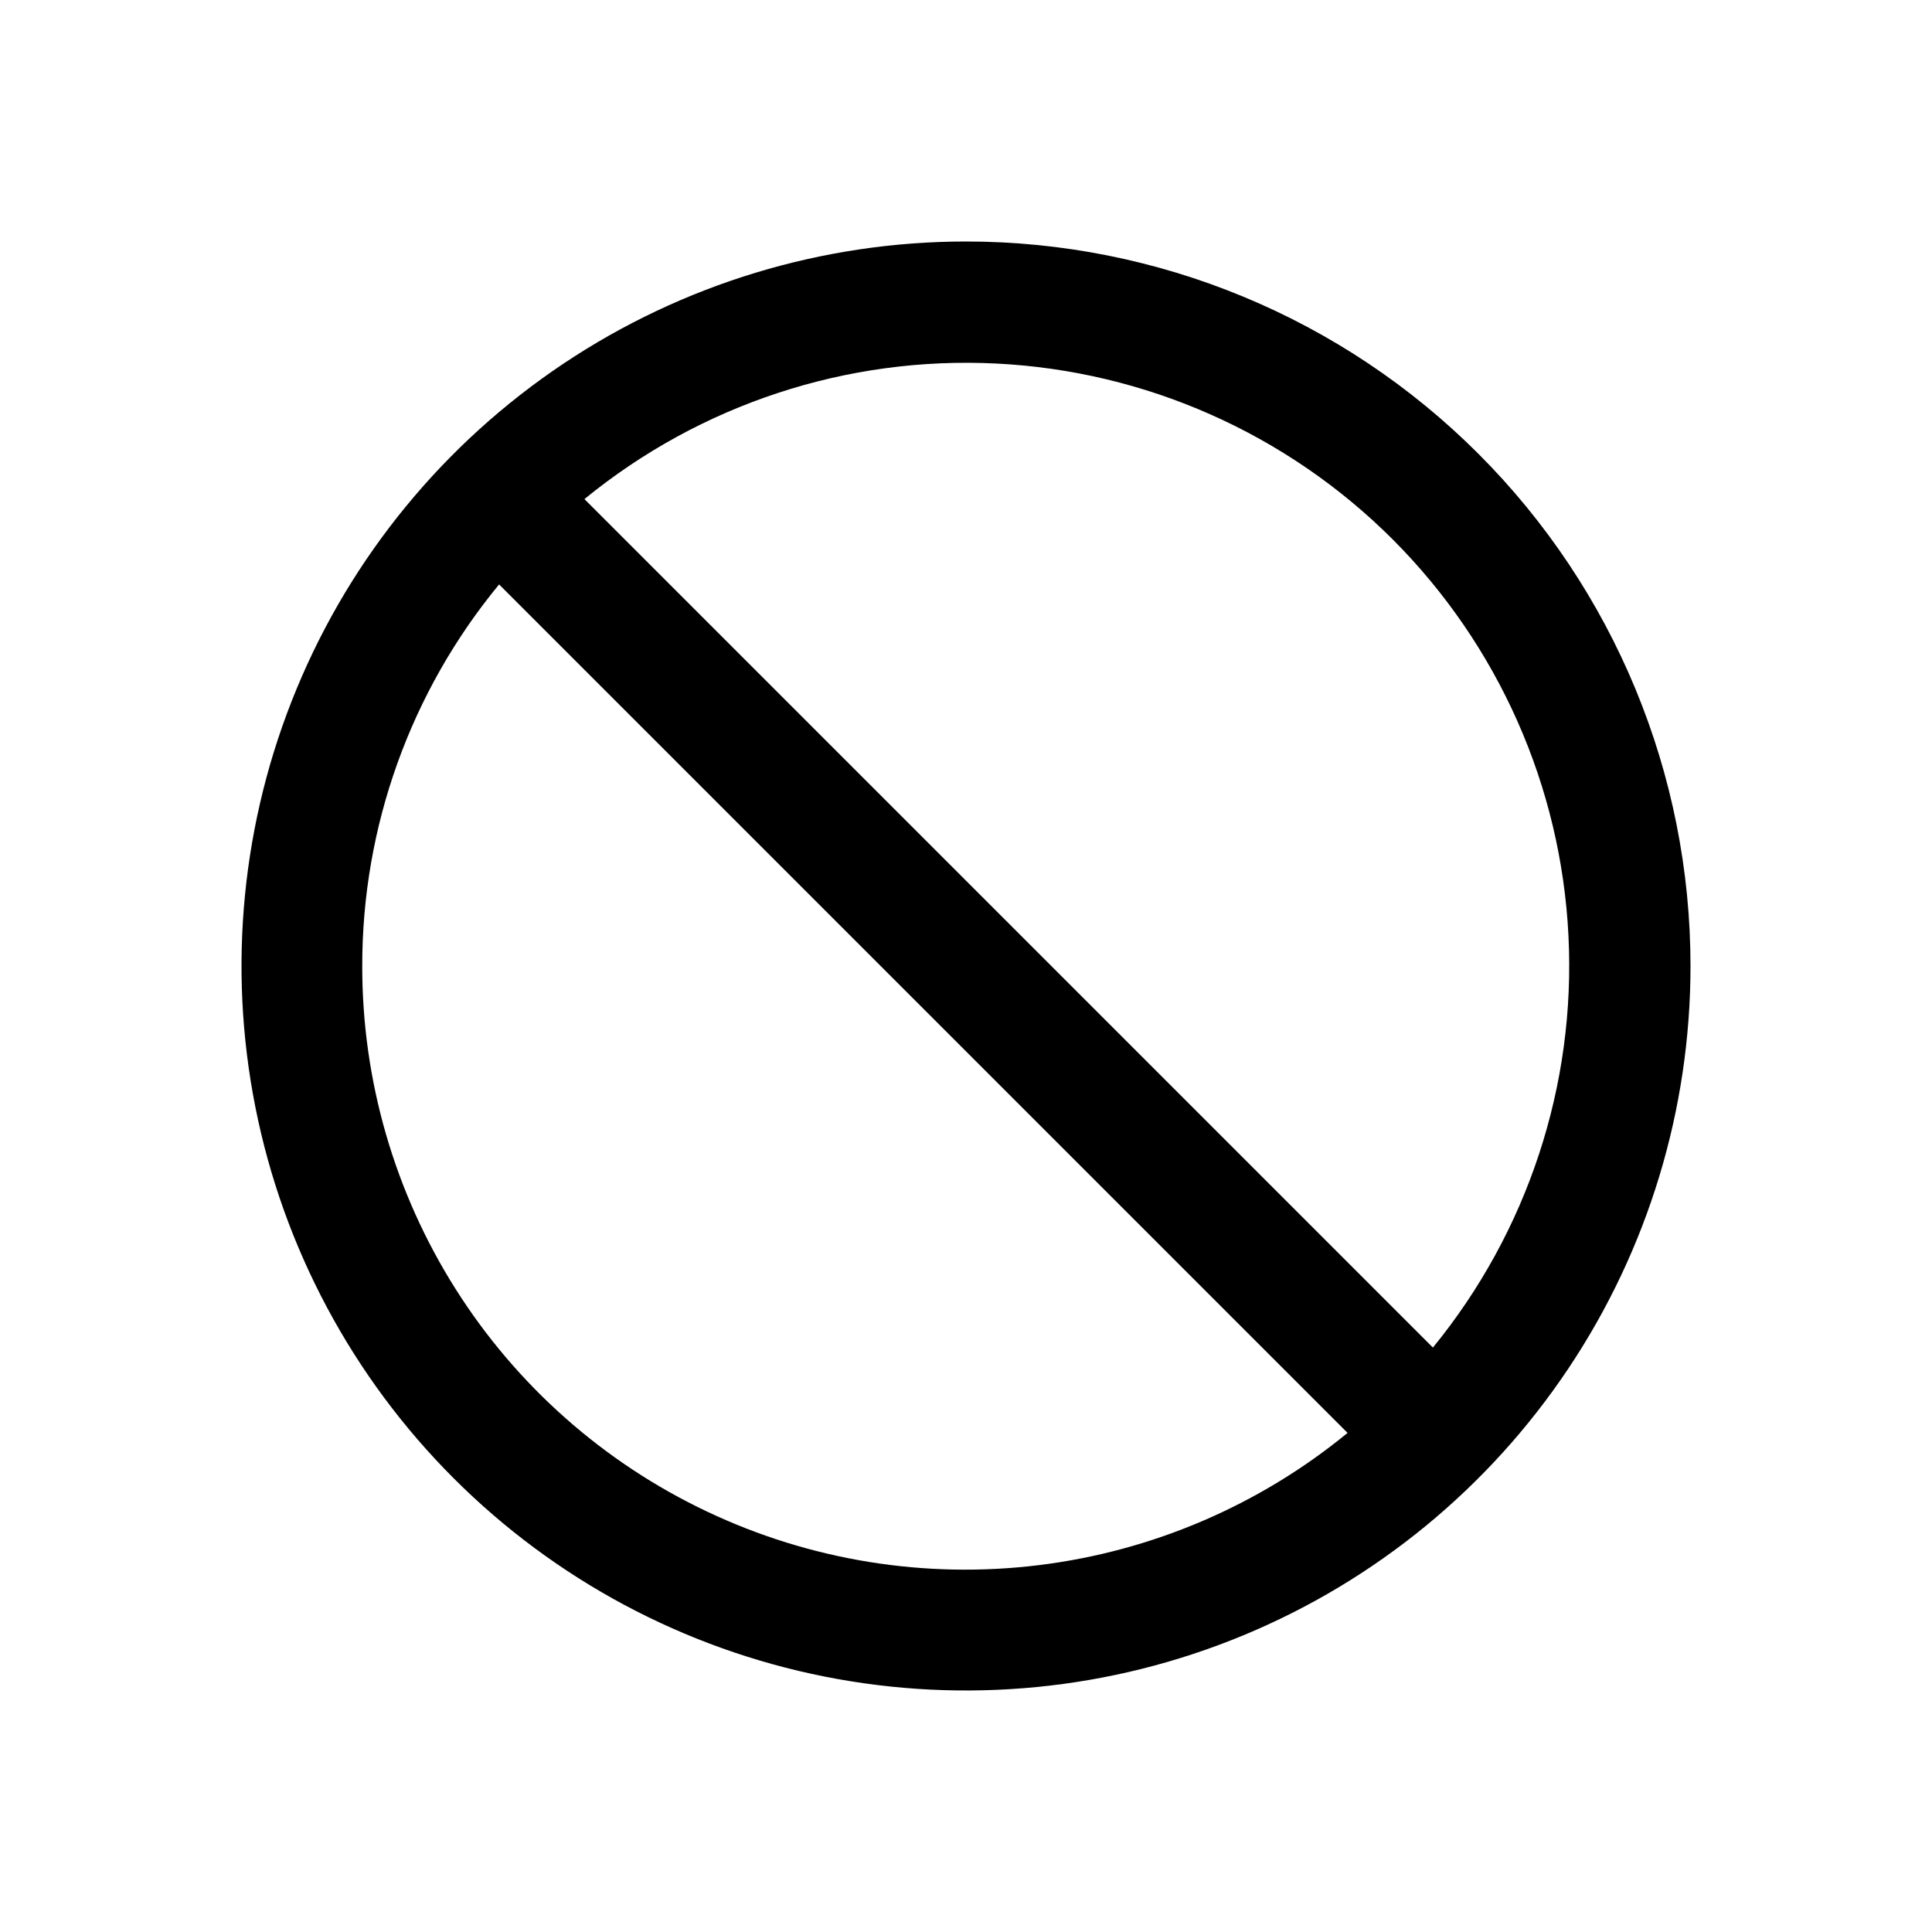
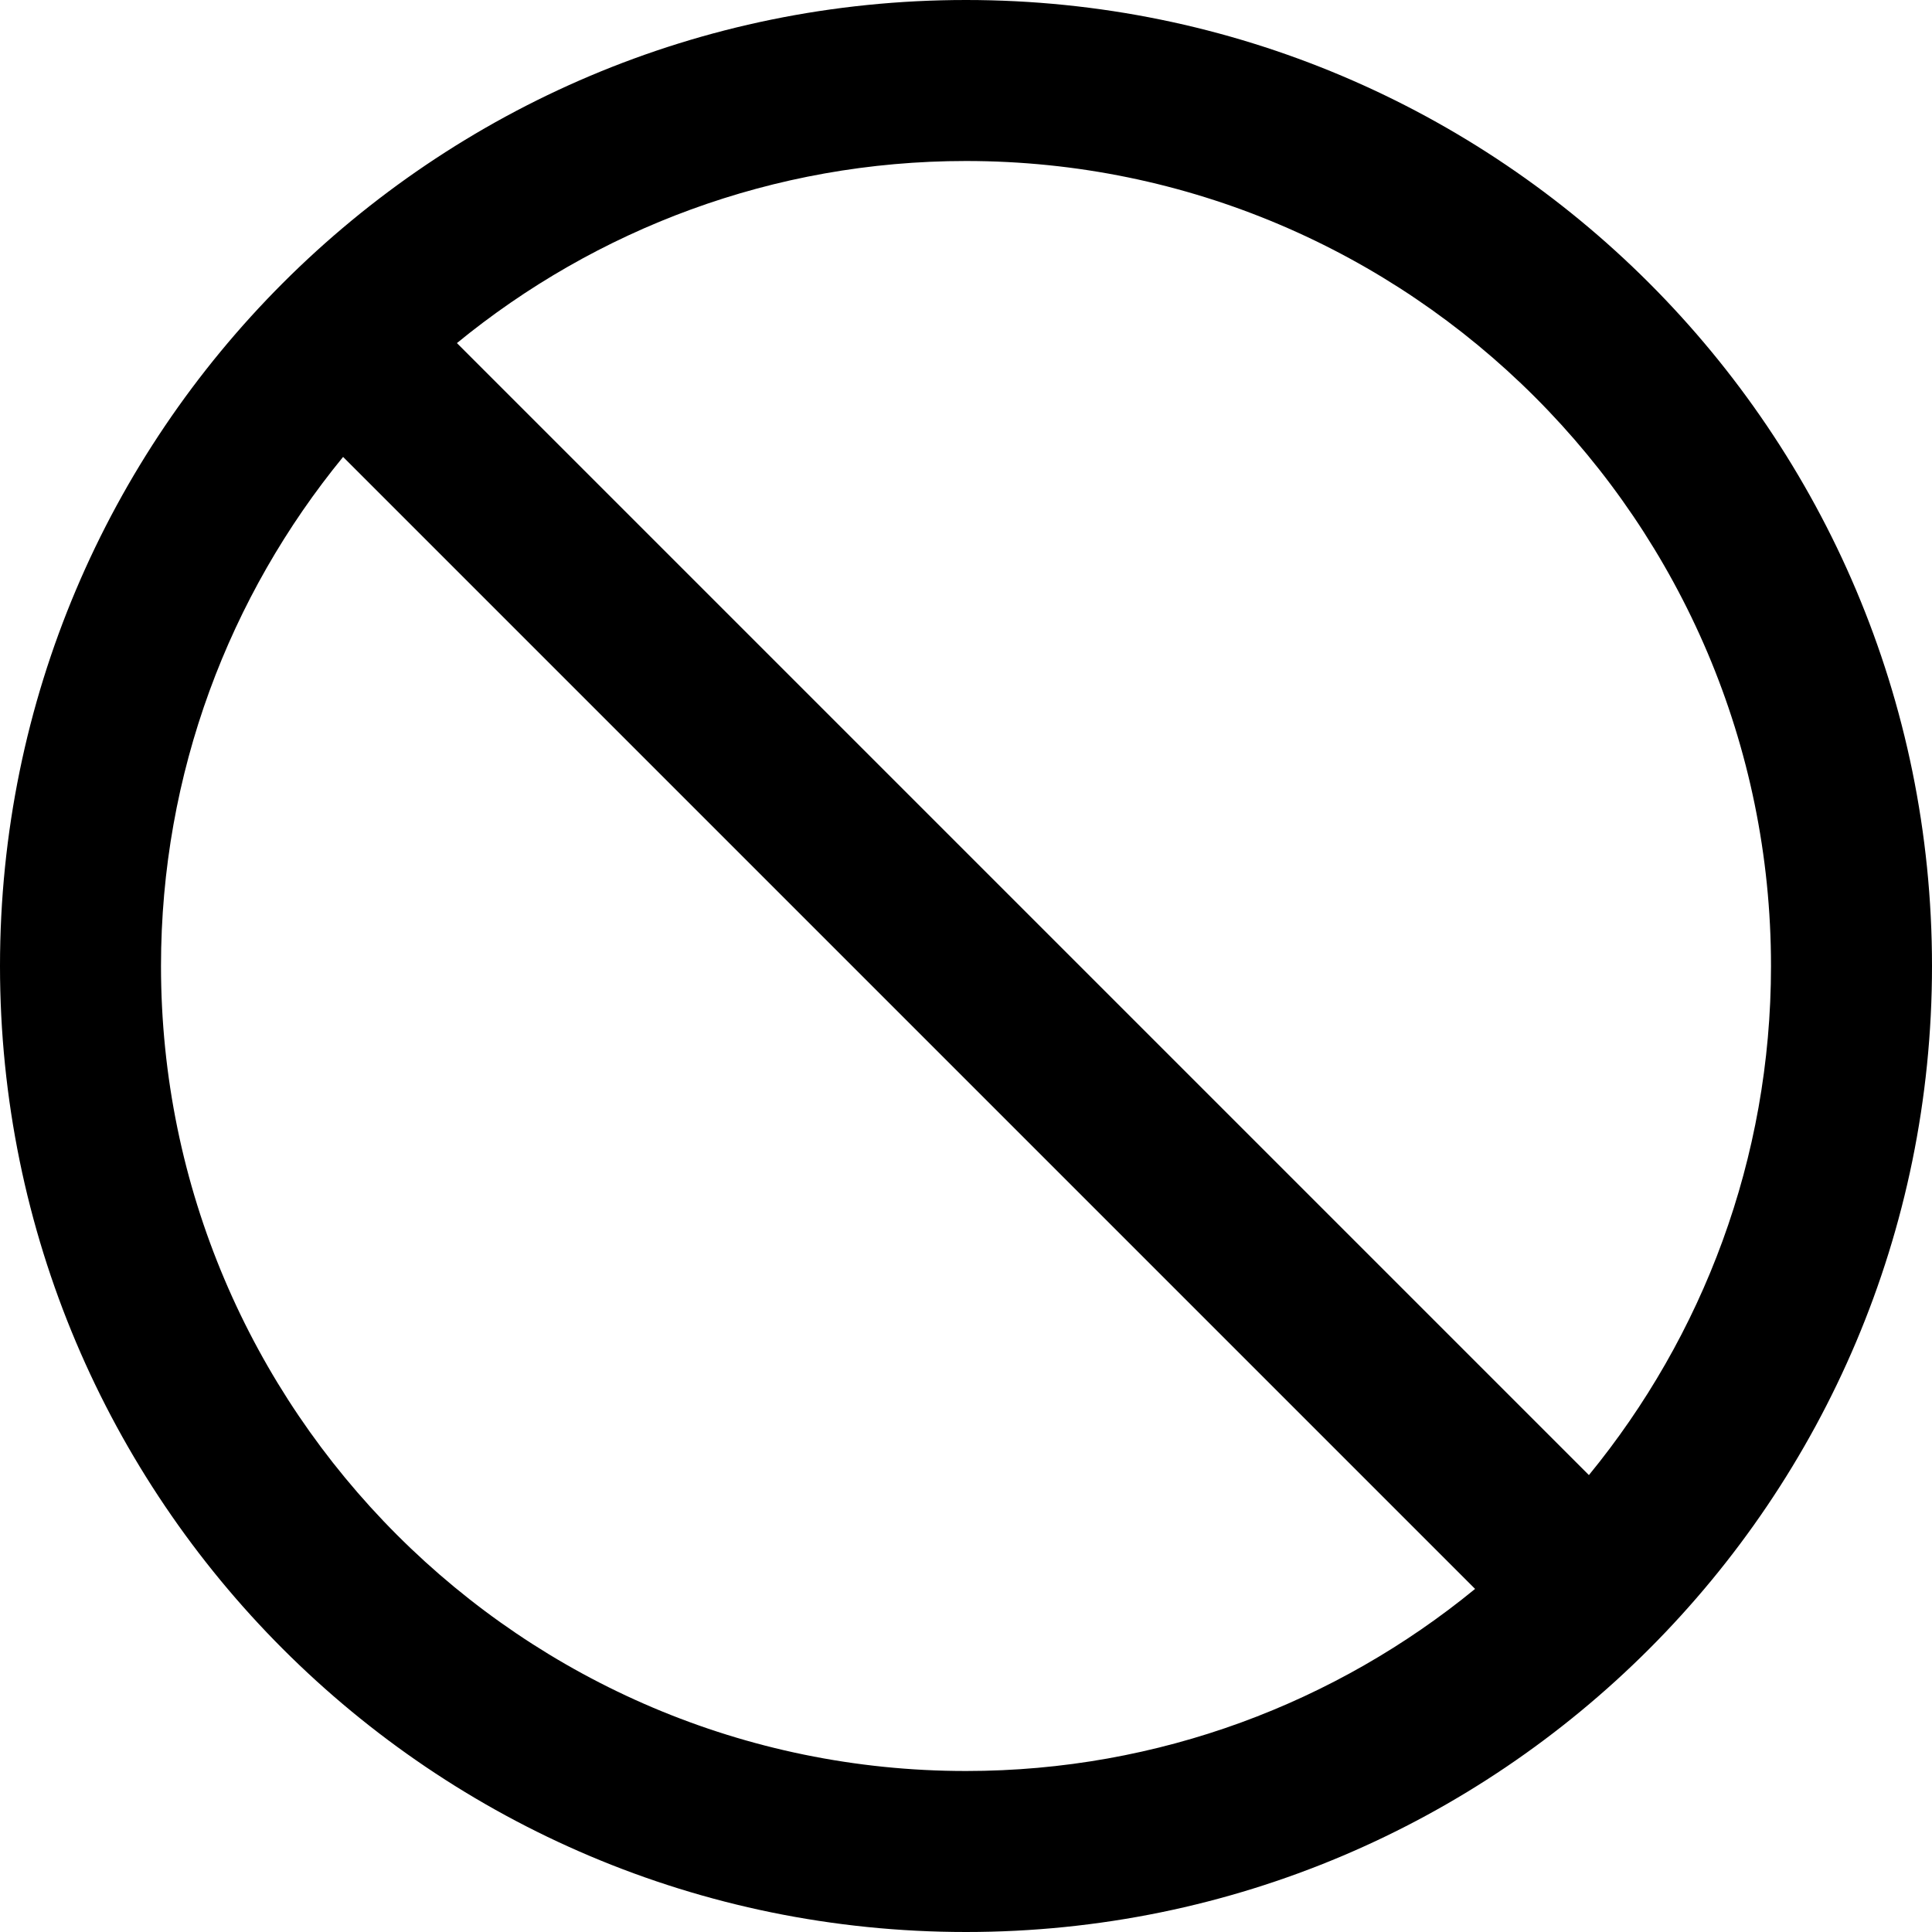
<svg xmlns="http://www.w3.org/2000/svg" version="1.1" id="icon-ban" viewBox="0 0 24 24">
-   <path d="M12 3C10.22 3 8.48 3.528 7 4.517C5.52 5.506 4.366 6.911 3.685 8.556C3.004 10.2 2.826 12.01 3.173 13.756C3.52 15.502 4.377 17.105 5.636 18.364C6.895 19.623 8.498 20.48 10.244 20.827C11.99 21.174 13.8 20.996 15.444 20.315C17.089 19.634 18.494 18.48 19.483 17C20.472 15.52 21 13.78 21 12C21 9.613 20.052 7.324 18.364 5.636C16.676 3.948 14.387 3 12 3ZM4.5 12C4.498 10.27 5.1 8.594 6.2 7.26L16.74 17.8C15.643 18.7 14.312 19.27 12.903 19.443C11.494 19.616 10.065 19.385 8.783 18.777C7.5 18.17 6.416 17.21 5.658 16.01C4.9 14.81 4.498 13.419 4.5 12ZM17.8 16.74L7.26 6.2C8.698 5.024 10.521 4.423 12.376 4.516C14.232 4.608 15.986 5.387 17.3 6.7C18.613 8.014 19.392 9.768 19.484 11.624C19.577 13.479 18.976 15.302 17.8 16.74Z" />
+   <path d="M12 0c-6.627 0-12 5.373-12 12s5.373 12 12 12 12-5.373 12-12-5.373-12-12-12zm10 12c0 2.397-.85 4.6-2.262 6.324l-14.062-14.062c1.724-1.412 3.927-2.262 6.324-2.262 5.514 0 10 4.486 10 10zm-20 0c0-2.397.85-4.6 2.262-6.324l14.062 14.062c-1.724 1.412-3.927 2.262-6.324 2.262-5.514 0-10-4.486-10-10z" />
</svg>
